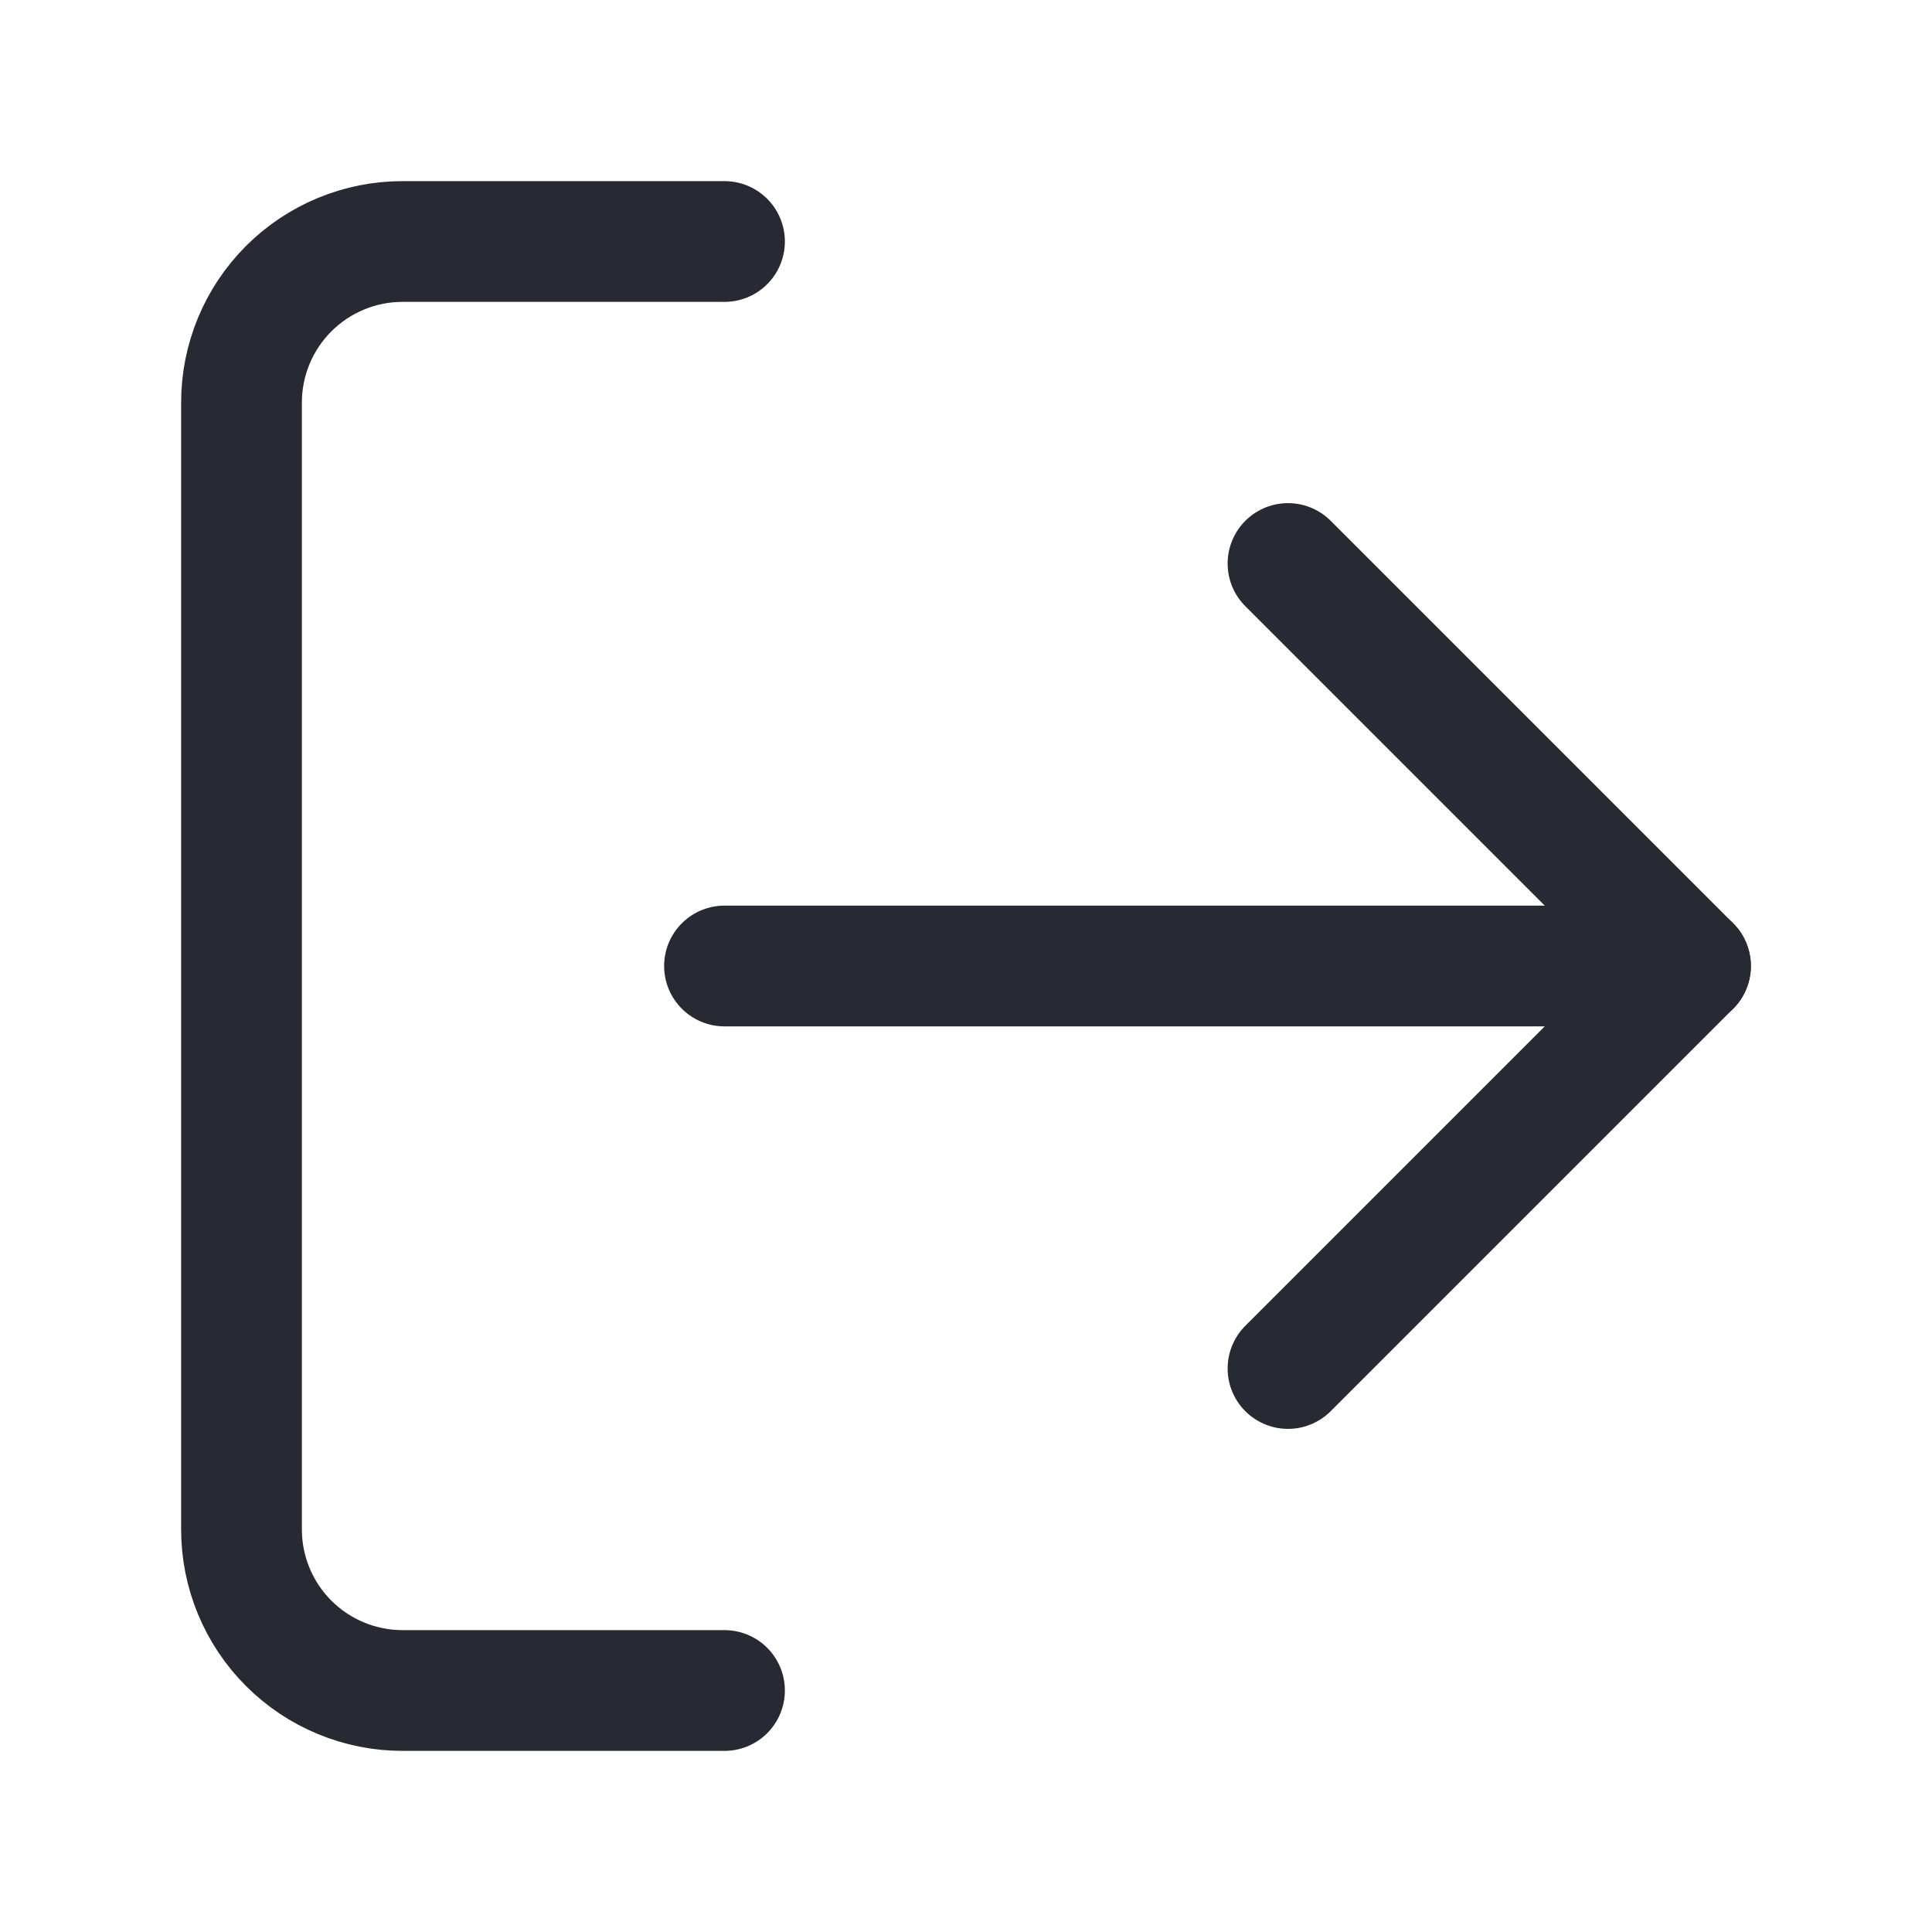
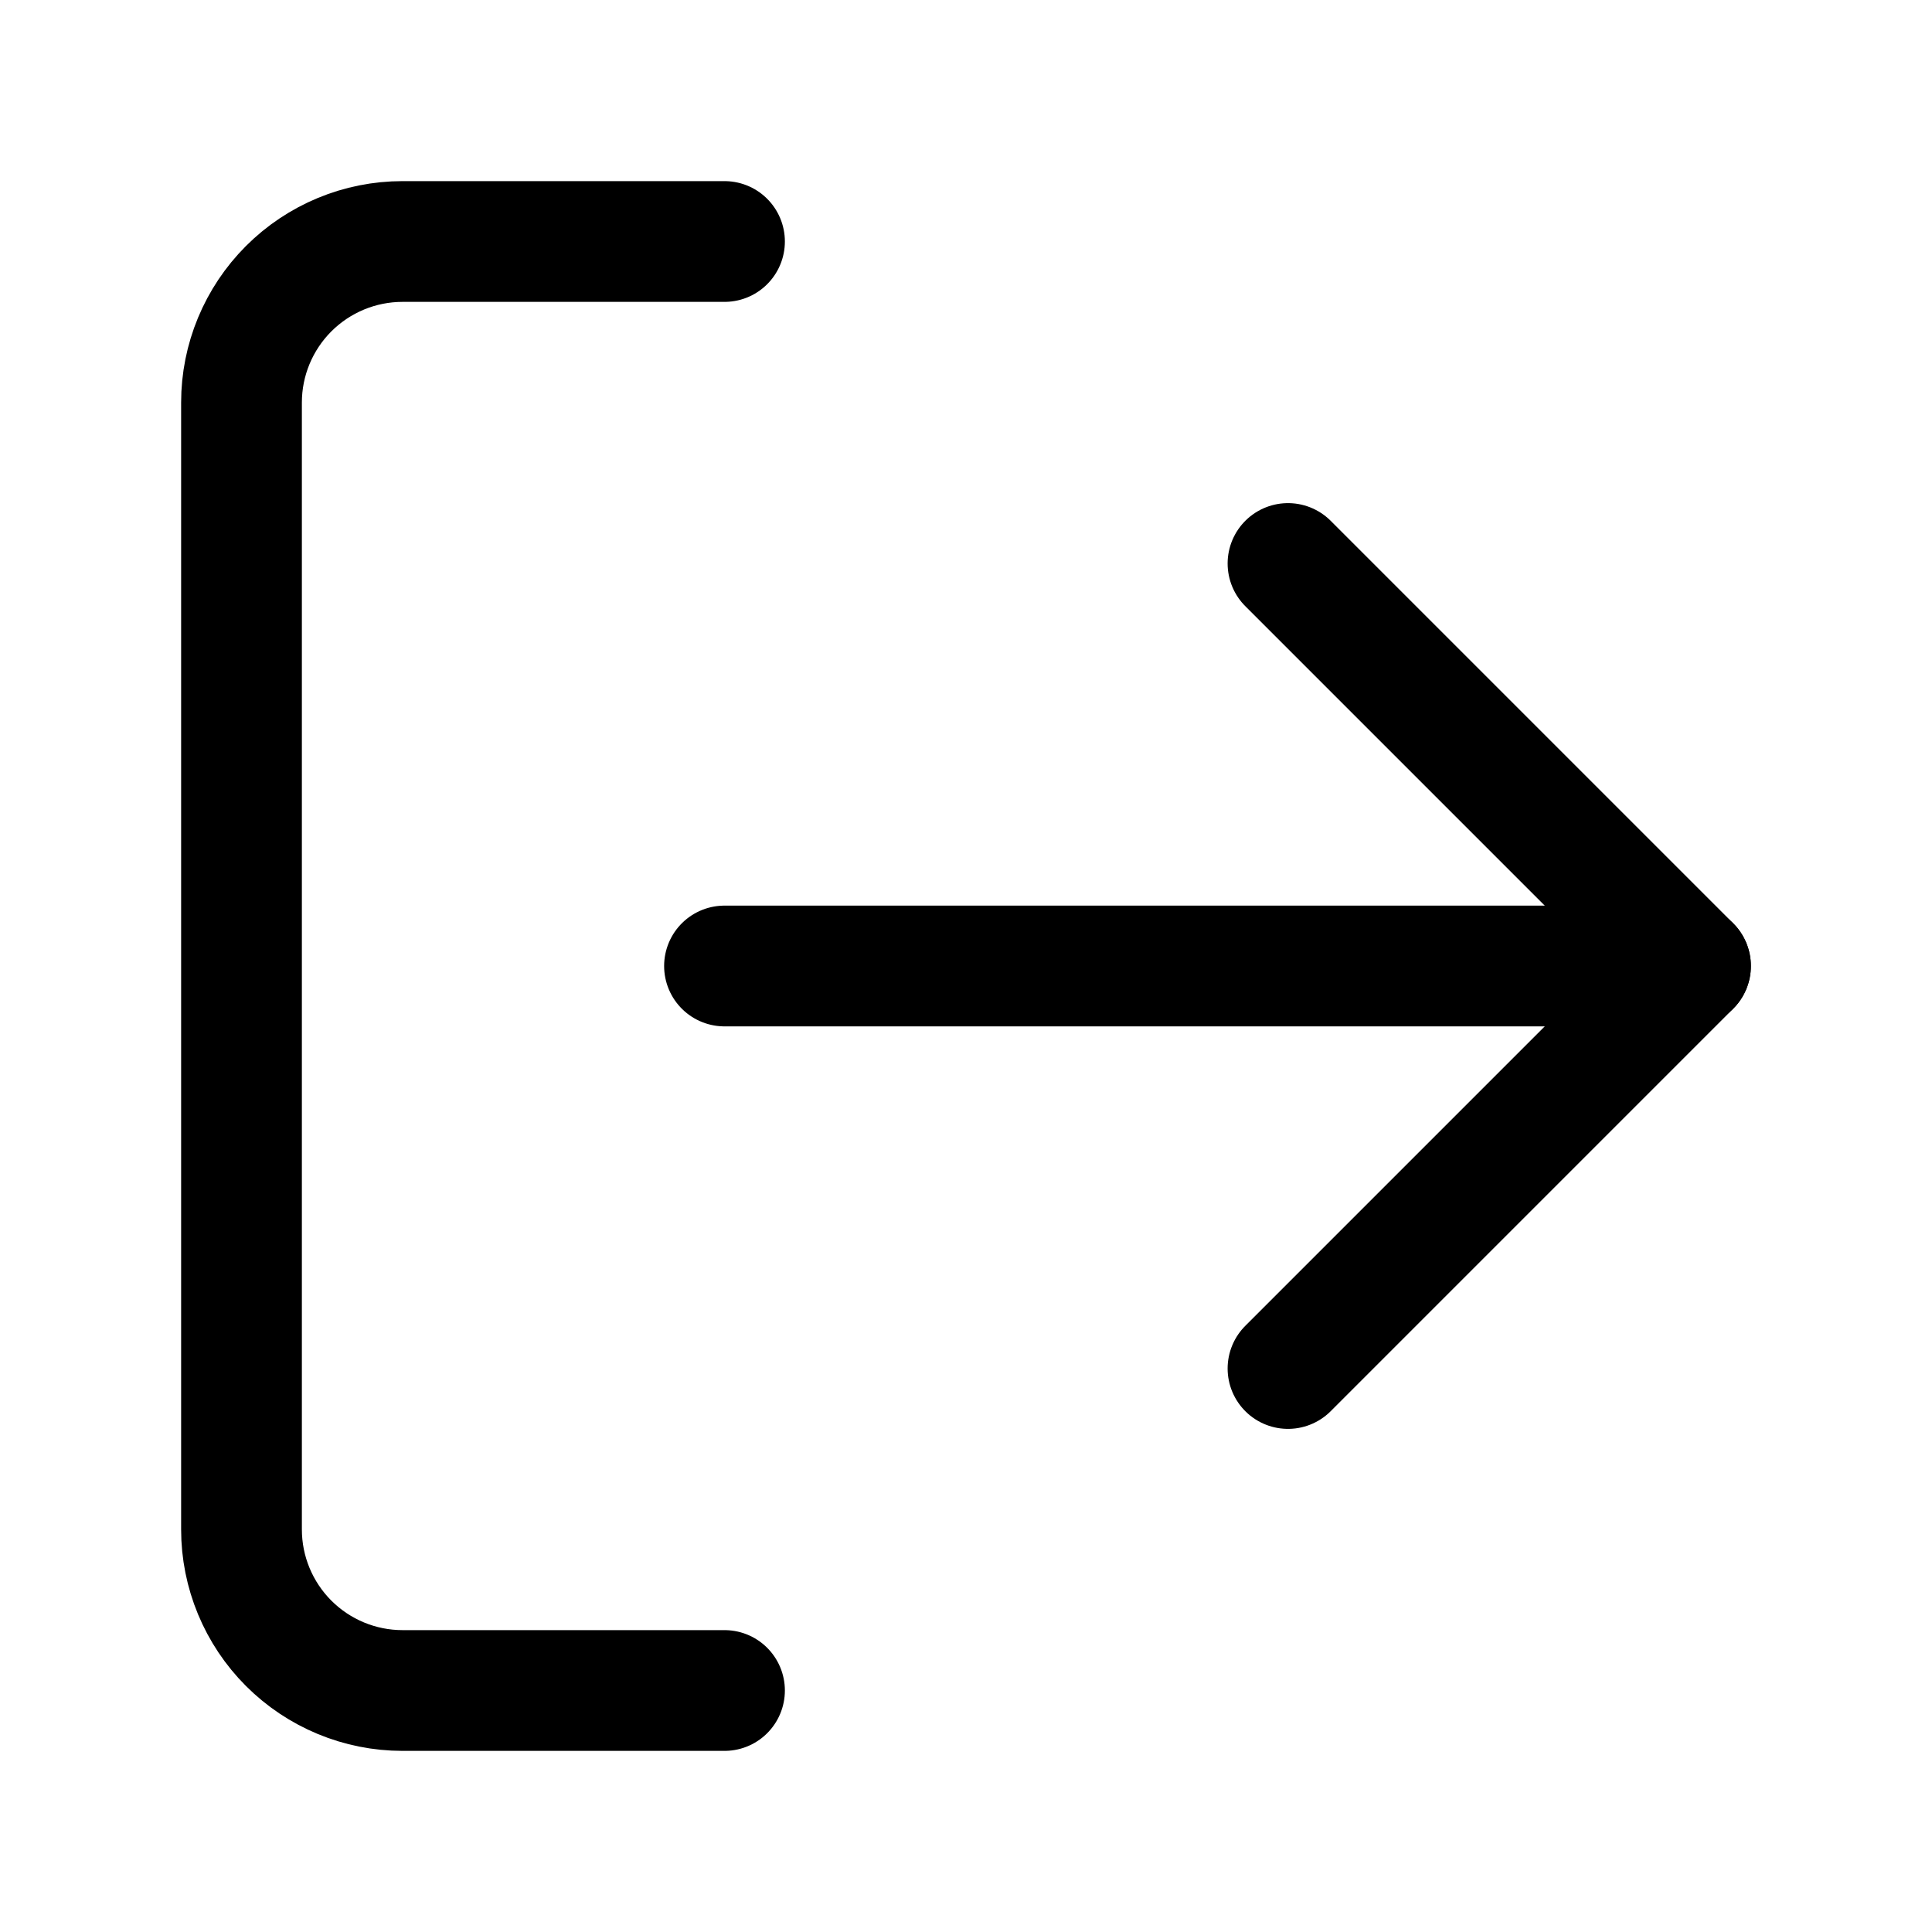
<svg xmlns="http://www.w3.org/2000/svg" width="24" height="24" viewBox="0 0 24 24" fill="none">
-   <path d="M9 21H5C4.47 21 3.961 20.789 3.586 20.414C3.211 20.039 3 19.53 3 19V5C3 4.47 3.211 3.961 3.586 3.586C3.961 3.211 4.47 3 5 3H9" stroke="#272A32" stroke-width="1.5" stroke-linecap="round" stroke-linejoin="round" />
-   <path d="M16 17L21 12L16 7" stroke="#272A32" stroke-width="1.5" stroke-linecap="round" stroke-linejoin="round" />
-   <path d="M21 12H9" stroke="#272A32" stroke-width="1.5" stroke-linecap="round" stroke-linejoin="round" />
+   <path d="M9 21H5C4.47 21 3.961 20.789 3.586 20.414C3.211 20.039 3 19.53 3 19V5C3 4.47 3.211 3.961 3.586 3.586C3.961 3.211 4.47 3 5 3H9" stroke="currentColor" stroke-width="1.5" stroke-linecap="round" stroke-linejoin="round" />
+   <path d="M16 17L21 12L16 7" stroke="currentColor" stroke-width="1.5" stroke-linecap="round" stroke-linejoin="round" />
+   <path d="M21 12H9" stroke="currentColor" stroke-width="1.5" stroke-linecap="round" stroke-linejoin="round" />
</svg>
